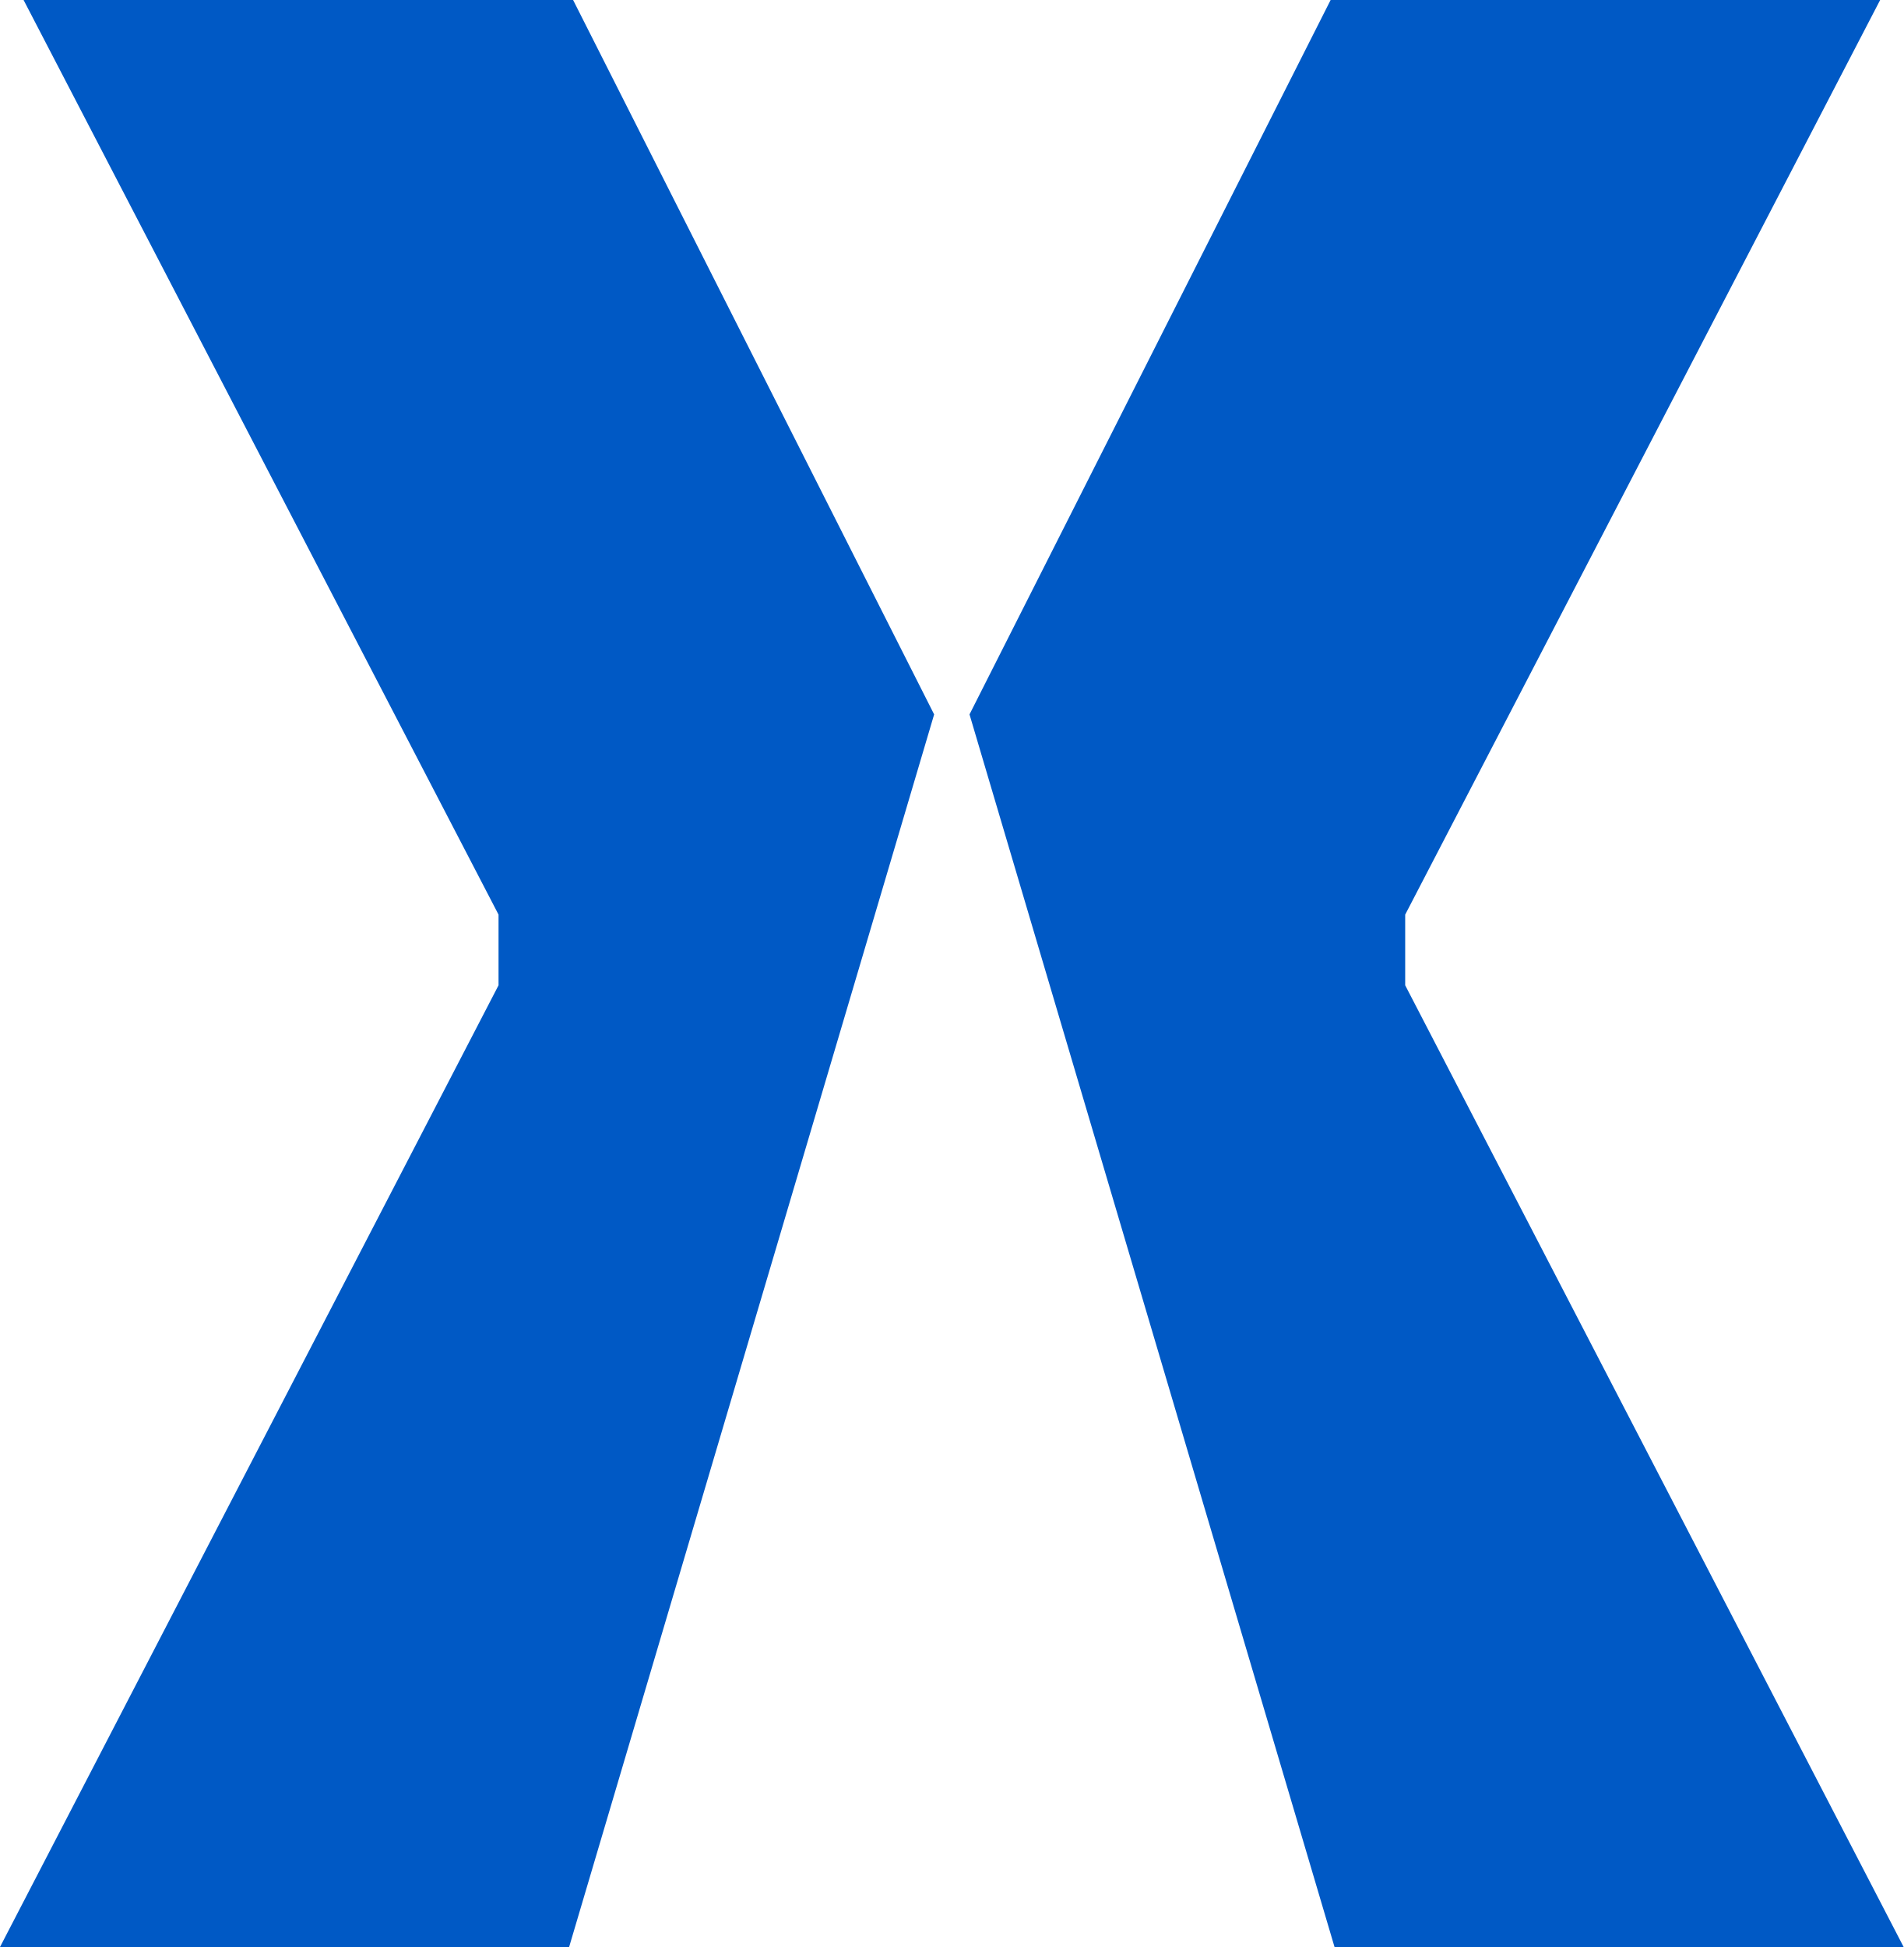
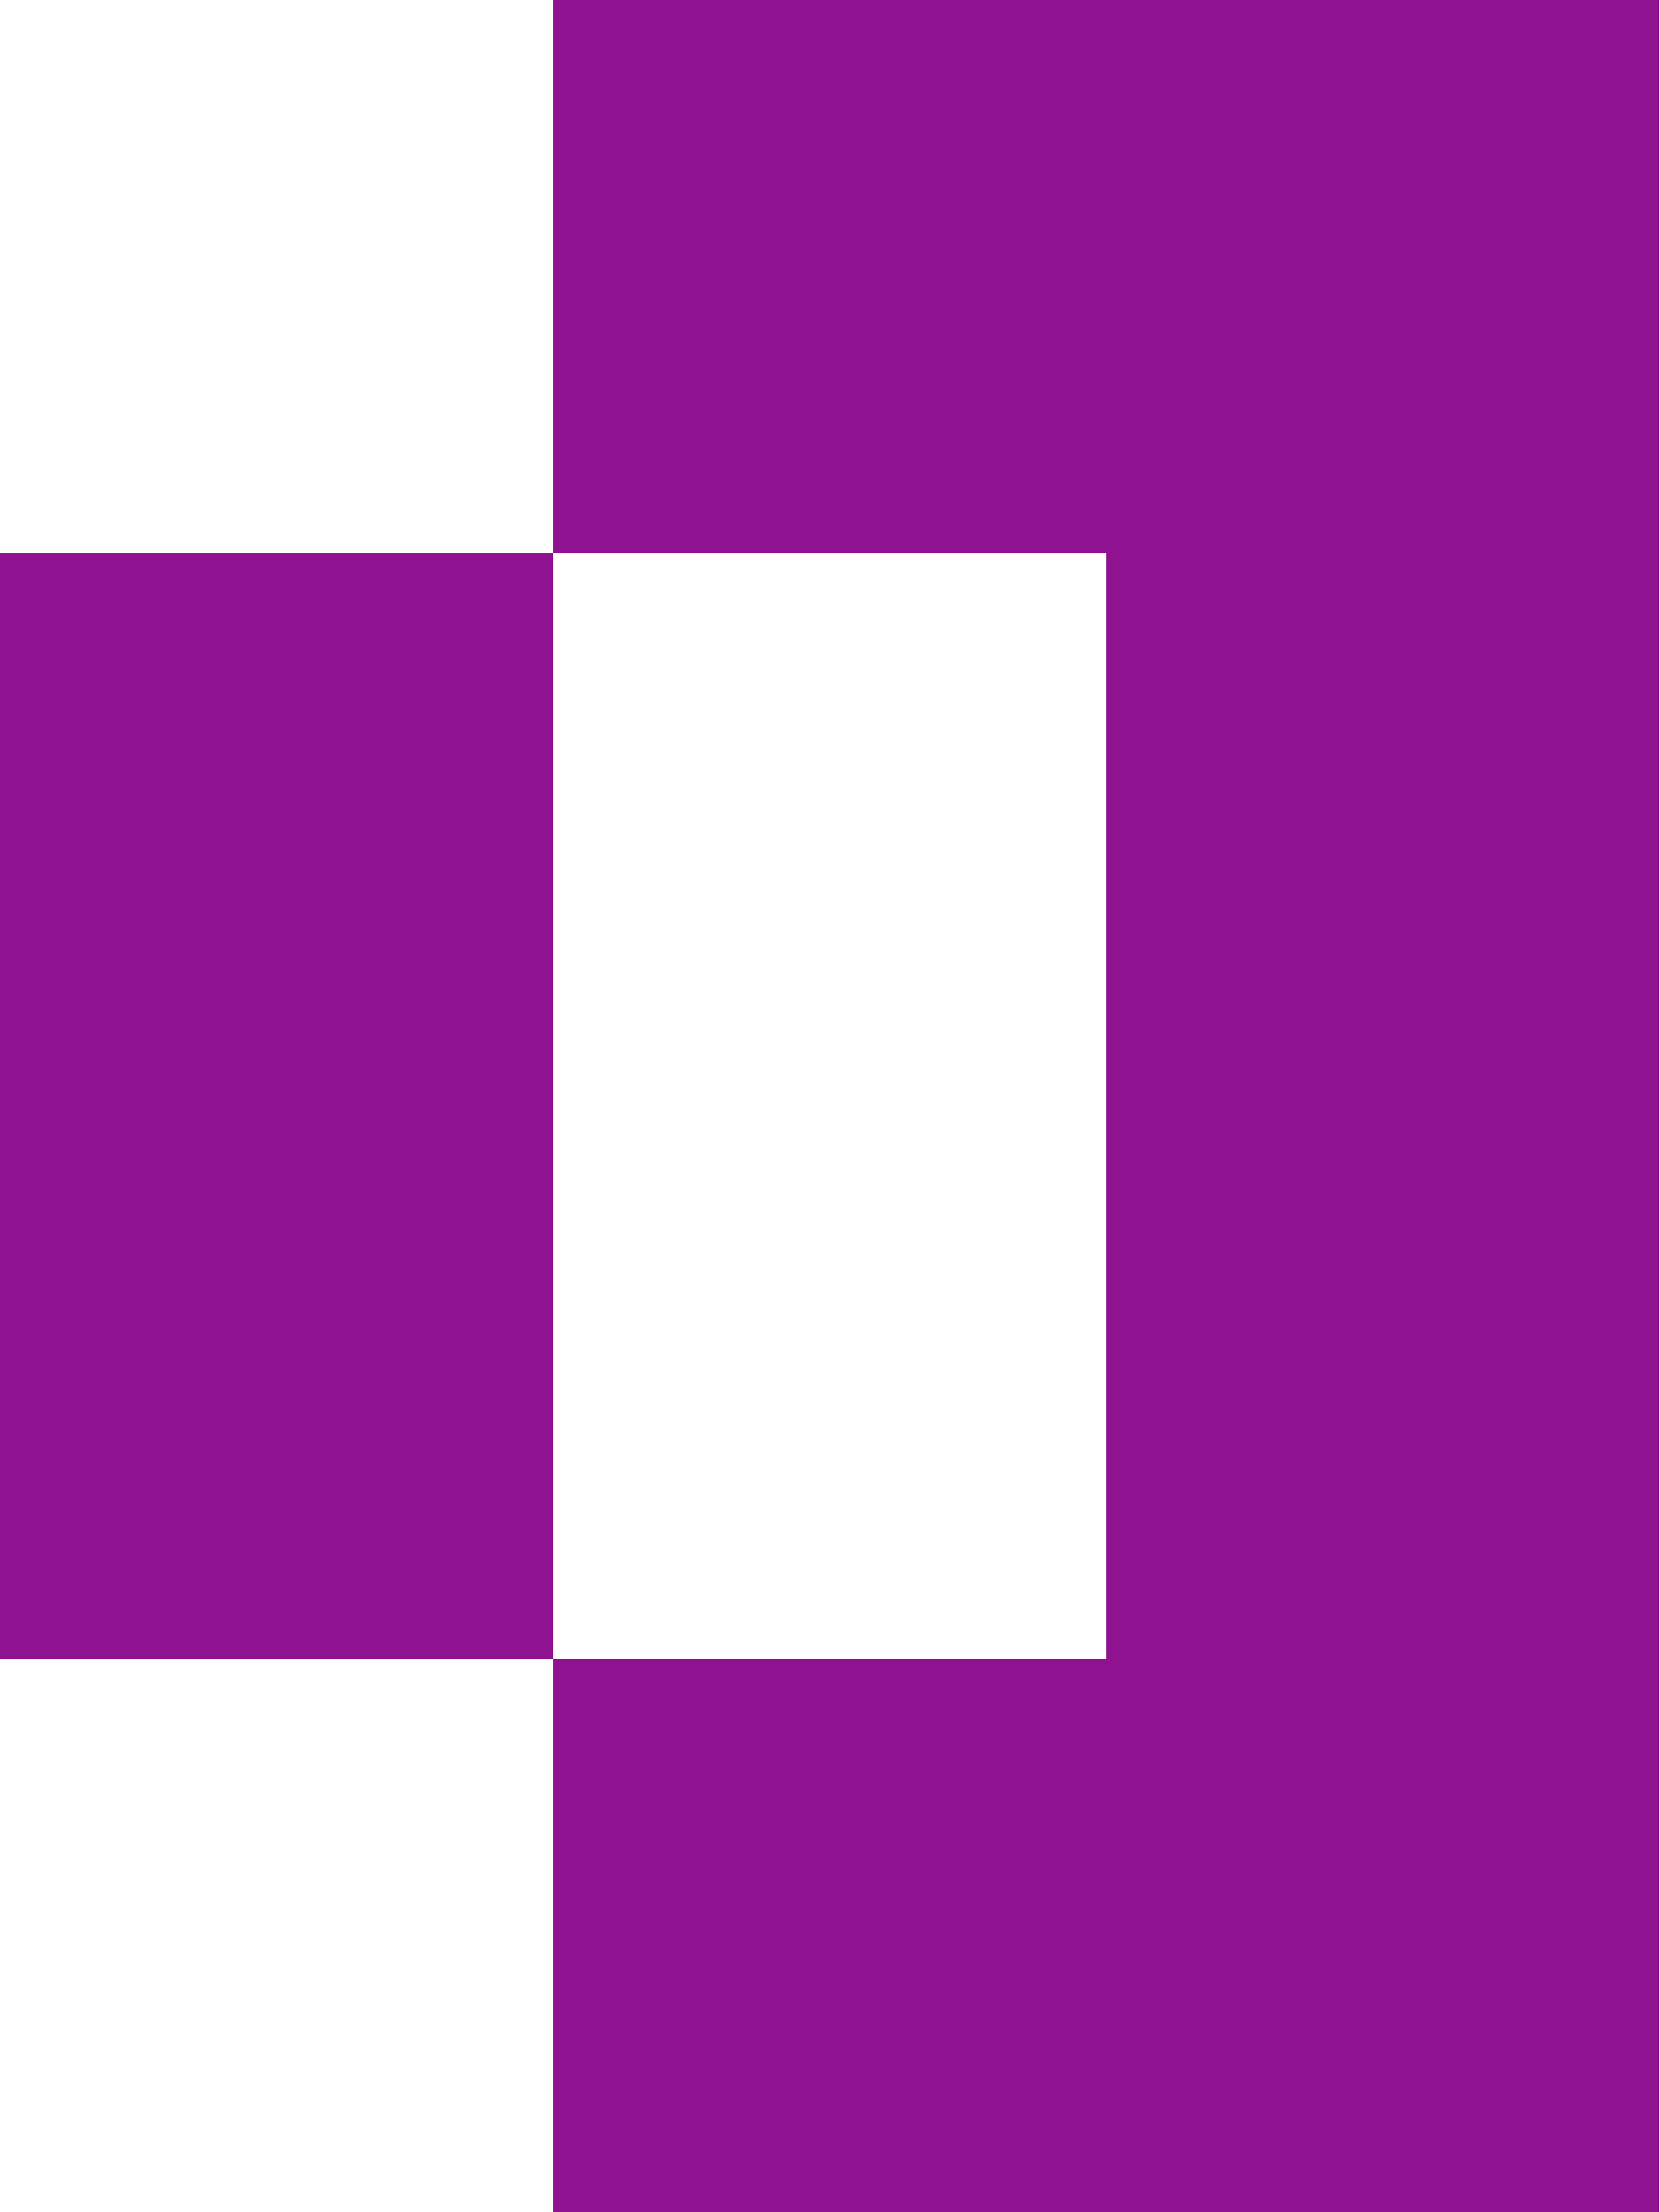
- <svg xmlns="http://www.w3.org/2000/svg" id="Camada_2" data-name="Camada 2" viewBox="0 0 238.96 244.38">
+ <svg xmlns="http://www.w3.org/2000/svg" id="Camada_2" data-name="Camada 2" viewBox="0 0 137.93 183.9">
  <defs>
    <style>
      .cls-1 {
-         fill: #0059c5;
+         fill: #8f1390;
      }
    </style>
  </defs>
-   <g id="Camada_2-2" data-name="Camada 2">
-     <g>
-       <polyline class="cls-1" points="117.26 89.67 71.44 244.38 0 244.38 62.58 123.67 62.58 114.8 2.96 0 71.94 0 117.26 89.67" />
-       <polyline class="cls-1" points="121.7 89.67 167.03 0 236.01 0 176.39 114.8 176.39 123.67 238.96 244.38 167.52 244.38 121.7 89.67" />
-     </g>
+   <g id="Logotipo-1">
+     <path class="cls-1" d="M0,45.98h45.98v91.95H0V45.98ZM45.98,0h91.95v183.9H45.98v-45.98h45.98V45.98h-45.98V0Z" />
  </g>
</svg>
